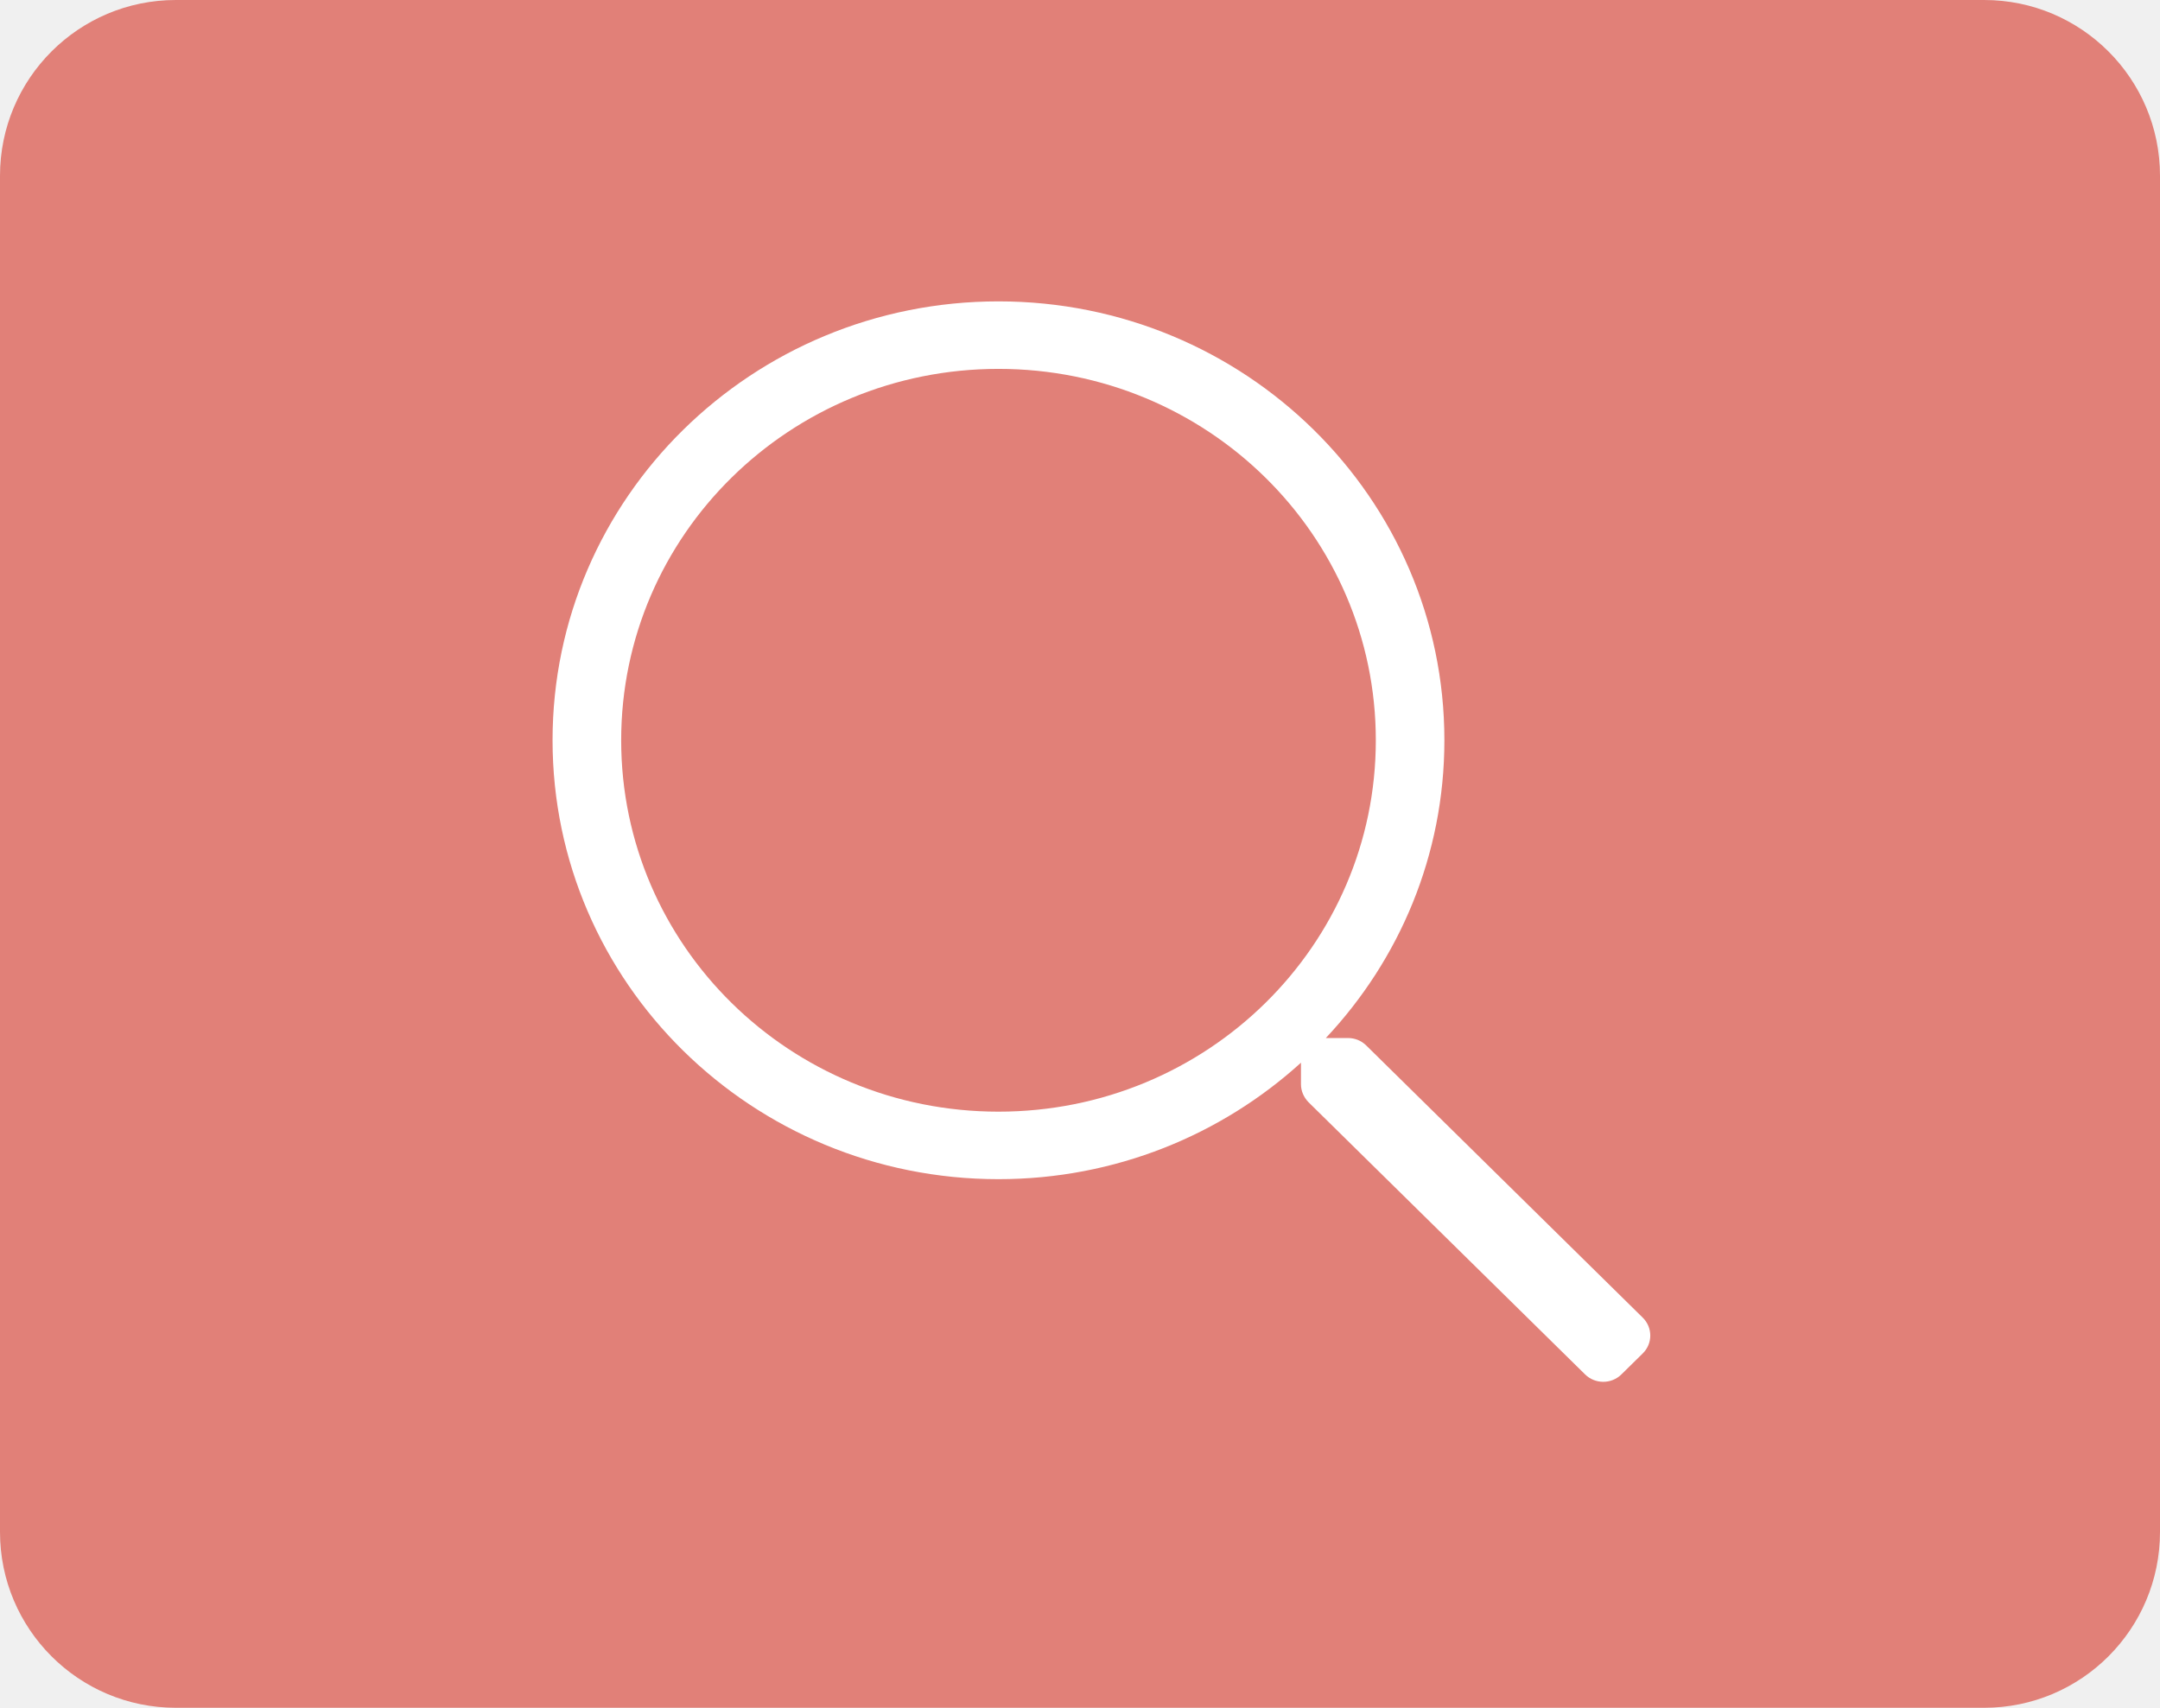
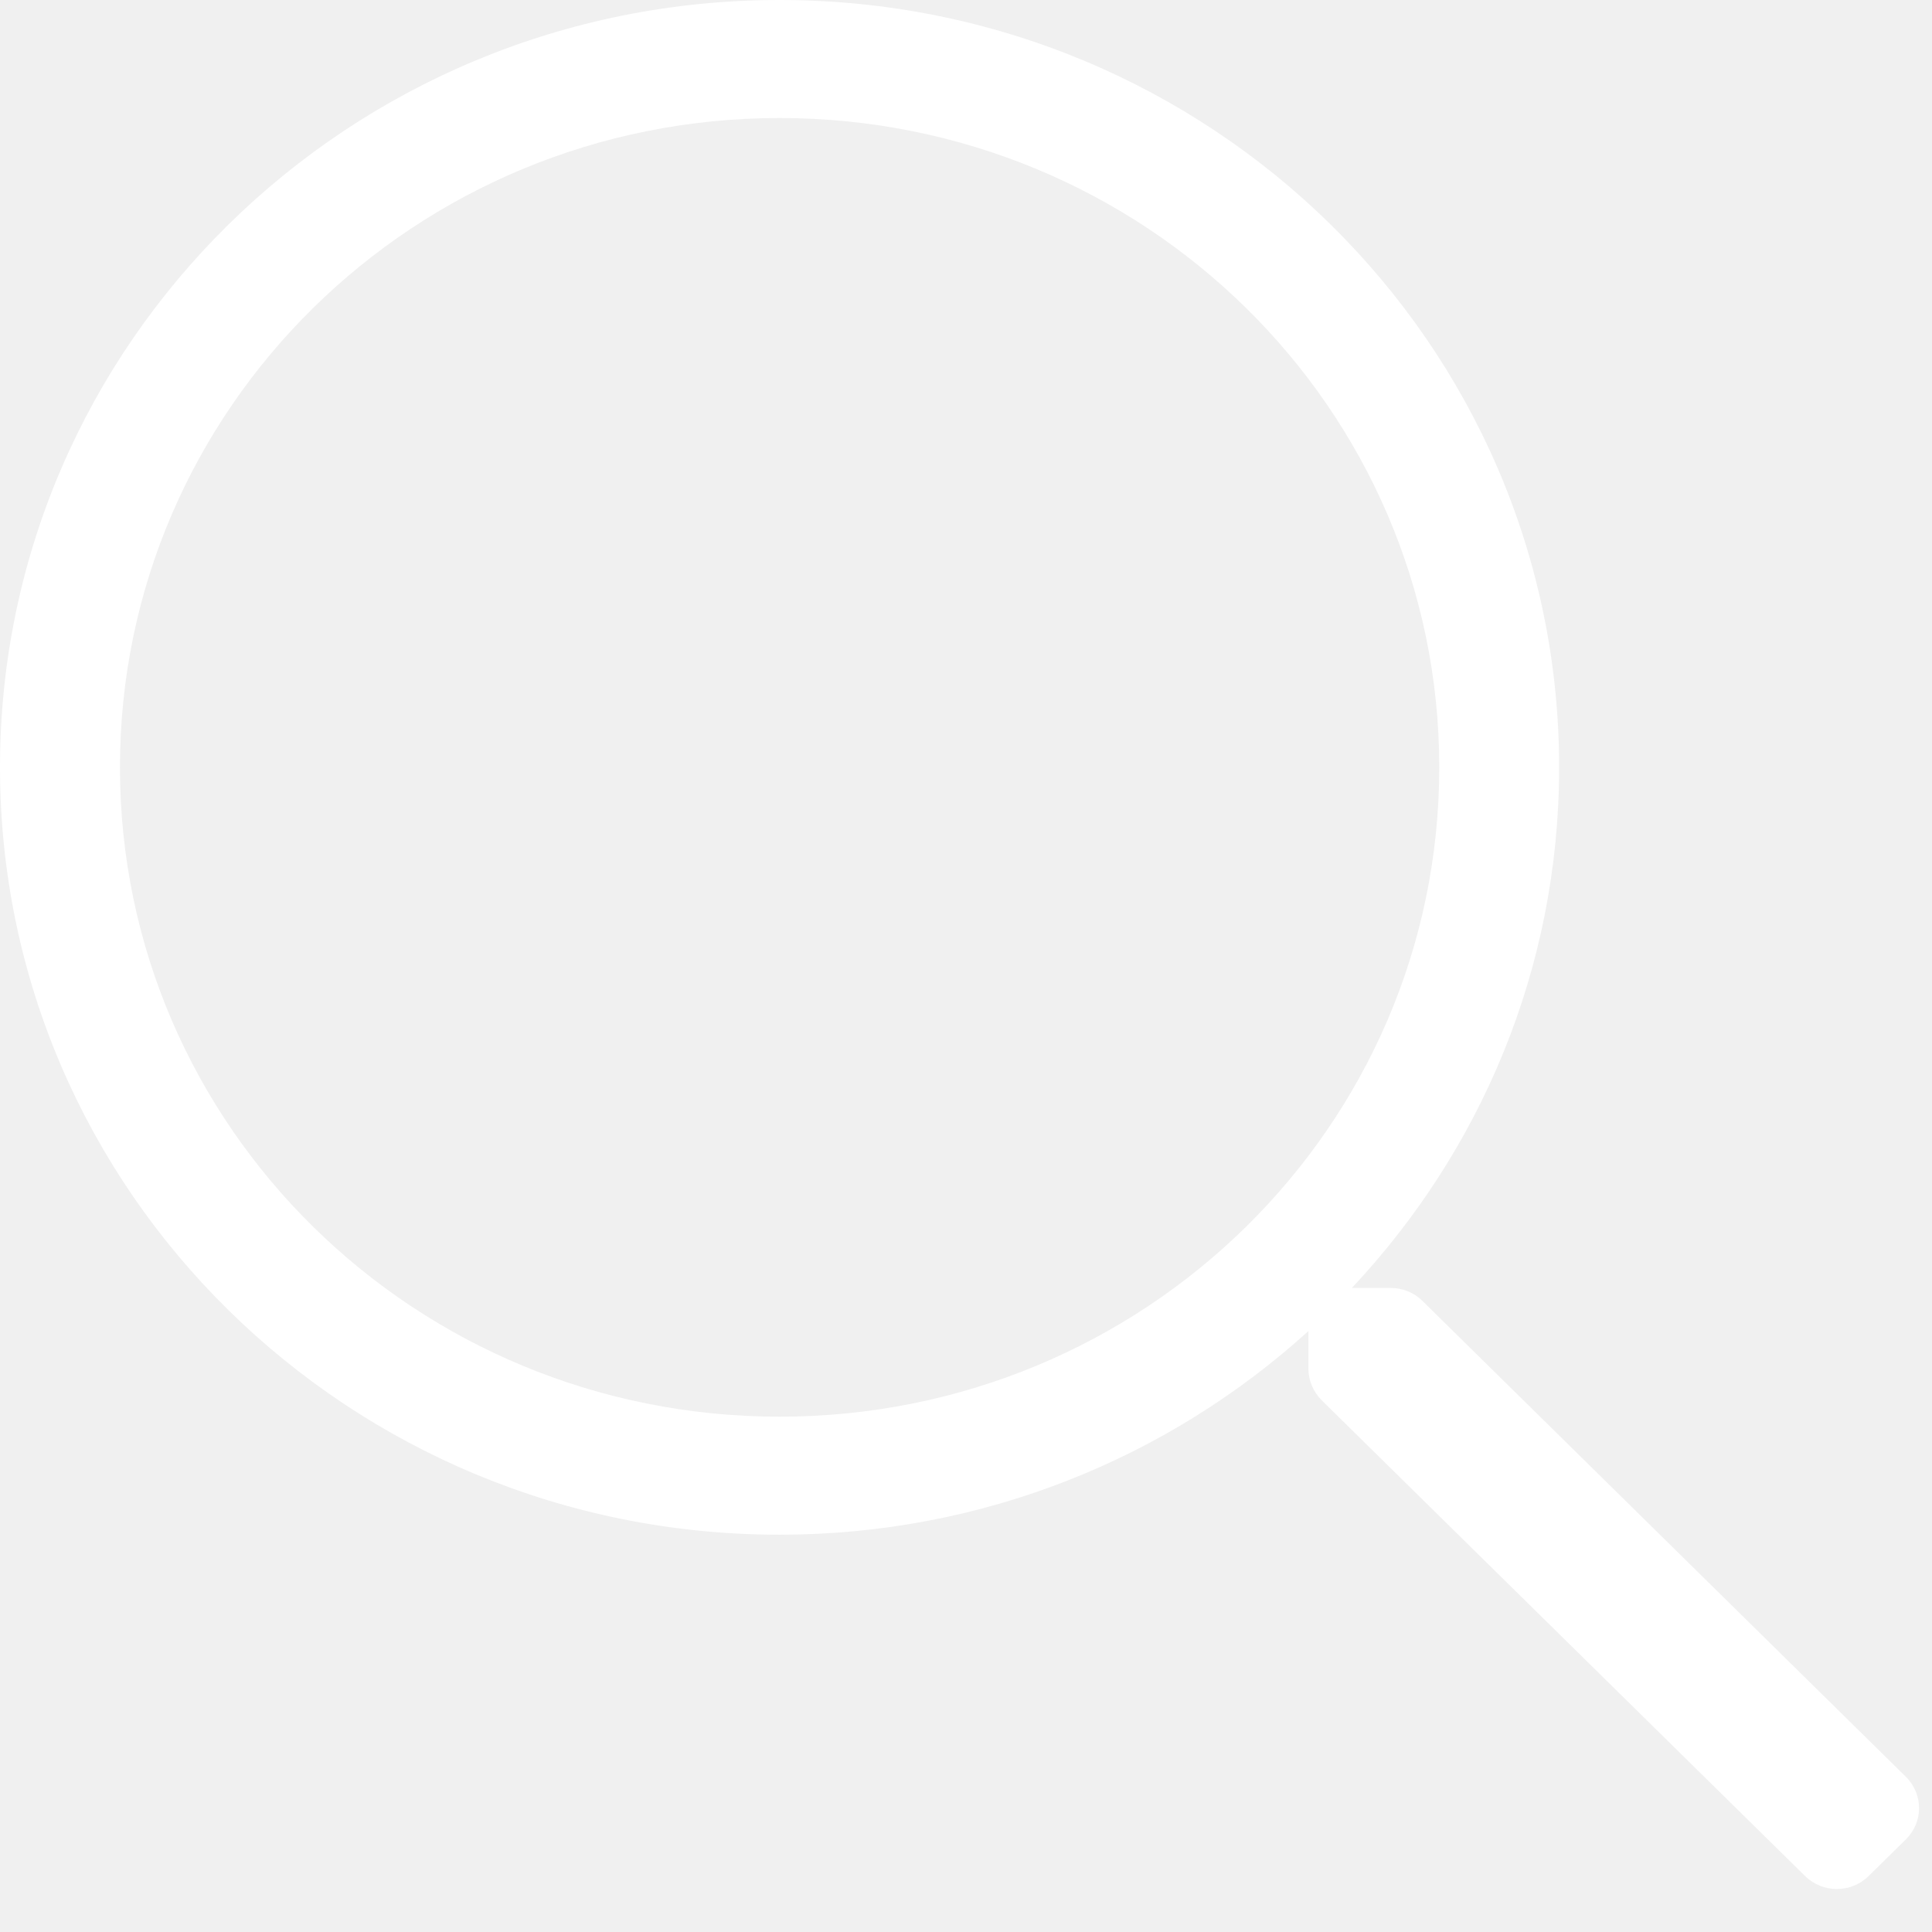
- <svg xmlns="http://www.w3.org/2000/svg" width="43" height="34" viewBox="0 0 43 34" fill="none">
-   <rect width="43" height="34" rx="3.5" fill="#E18078" />
-   <path fill-rule="evenodd" clip-rule="evenodd" d="M27.197 20.813L32.702 26.232C32.903 26.43 32.903 26.749 32.702 26.946L32.279 27.362C32.079 27.56 31.755 27.56 31.554 27.362L26.048 21.943C25.954 21.846 25.899 21.72 25.899 21.586V21.157C24.316 22.594 22.203 23.476 19.877 23.476C14.973 23.476 11 19.565 11 14.738C11 9.911 14.973 6 19.877 6C24.781 6 28.754 9.911 28.754 14.738C28.754 17.028 27.858 19.107 26.394 20.666H26.834C26.97 20.666 27.098 20.716 27.197 20.813ZM12.366 14.738C12.366 18.826 15.725 22.132 19.877 22.132C24.03 22.132 27.389 18.826 27.389 14.738C27.389 10.65 24.03 7.344 19.877 7.344C15.725 7.344 12.366 10.65 12.366 14.738Z" fill="white" />
+ <svg xmlns="http://www.w3.org/2000/svg" width="22" height="22" viewBox="0 0 22 22" fill="none">
+   <path fill-rule="evenodd" clip-rule="evenodd" d="M16.197 14.813L21.702 20.232C21.903 20.43 21.903 20.749 21.702 20.946L21.279 21.362C21.079 21.56 20.755 21.56 20.554 21.362L15.048 15.943C14.954 15.846 14.899 15.72 14.899 15.586V15.157C13.316 16.594 11.203 17.476 8.877 17.476C3.973 17.476 0 13.565 0 8.738C0 3.911 3.973 0 8.877 0C13.781 0 17.754 3.911 17.754 8.738C17.754 11.028 16.858 13.107 15.394 14.666H15.834C15.97 14.666 16.098 14.716 16.197 14.813ZM1.366 8.738C1.366 12.826 4.725 16.132 8.877 16.132C13.03 16.132 16.389 12.826 16.389 8.738C16.389 4.651 13.03 1.344 8.877 1.344C4.725 1.344 1.366 4.651 1.366 8.738Z" fill="white" />
</svg>
